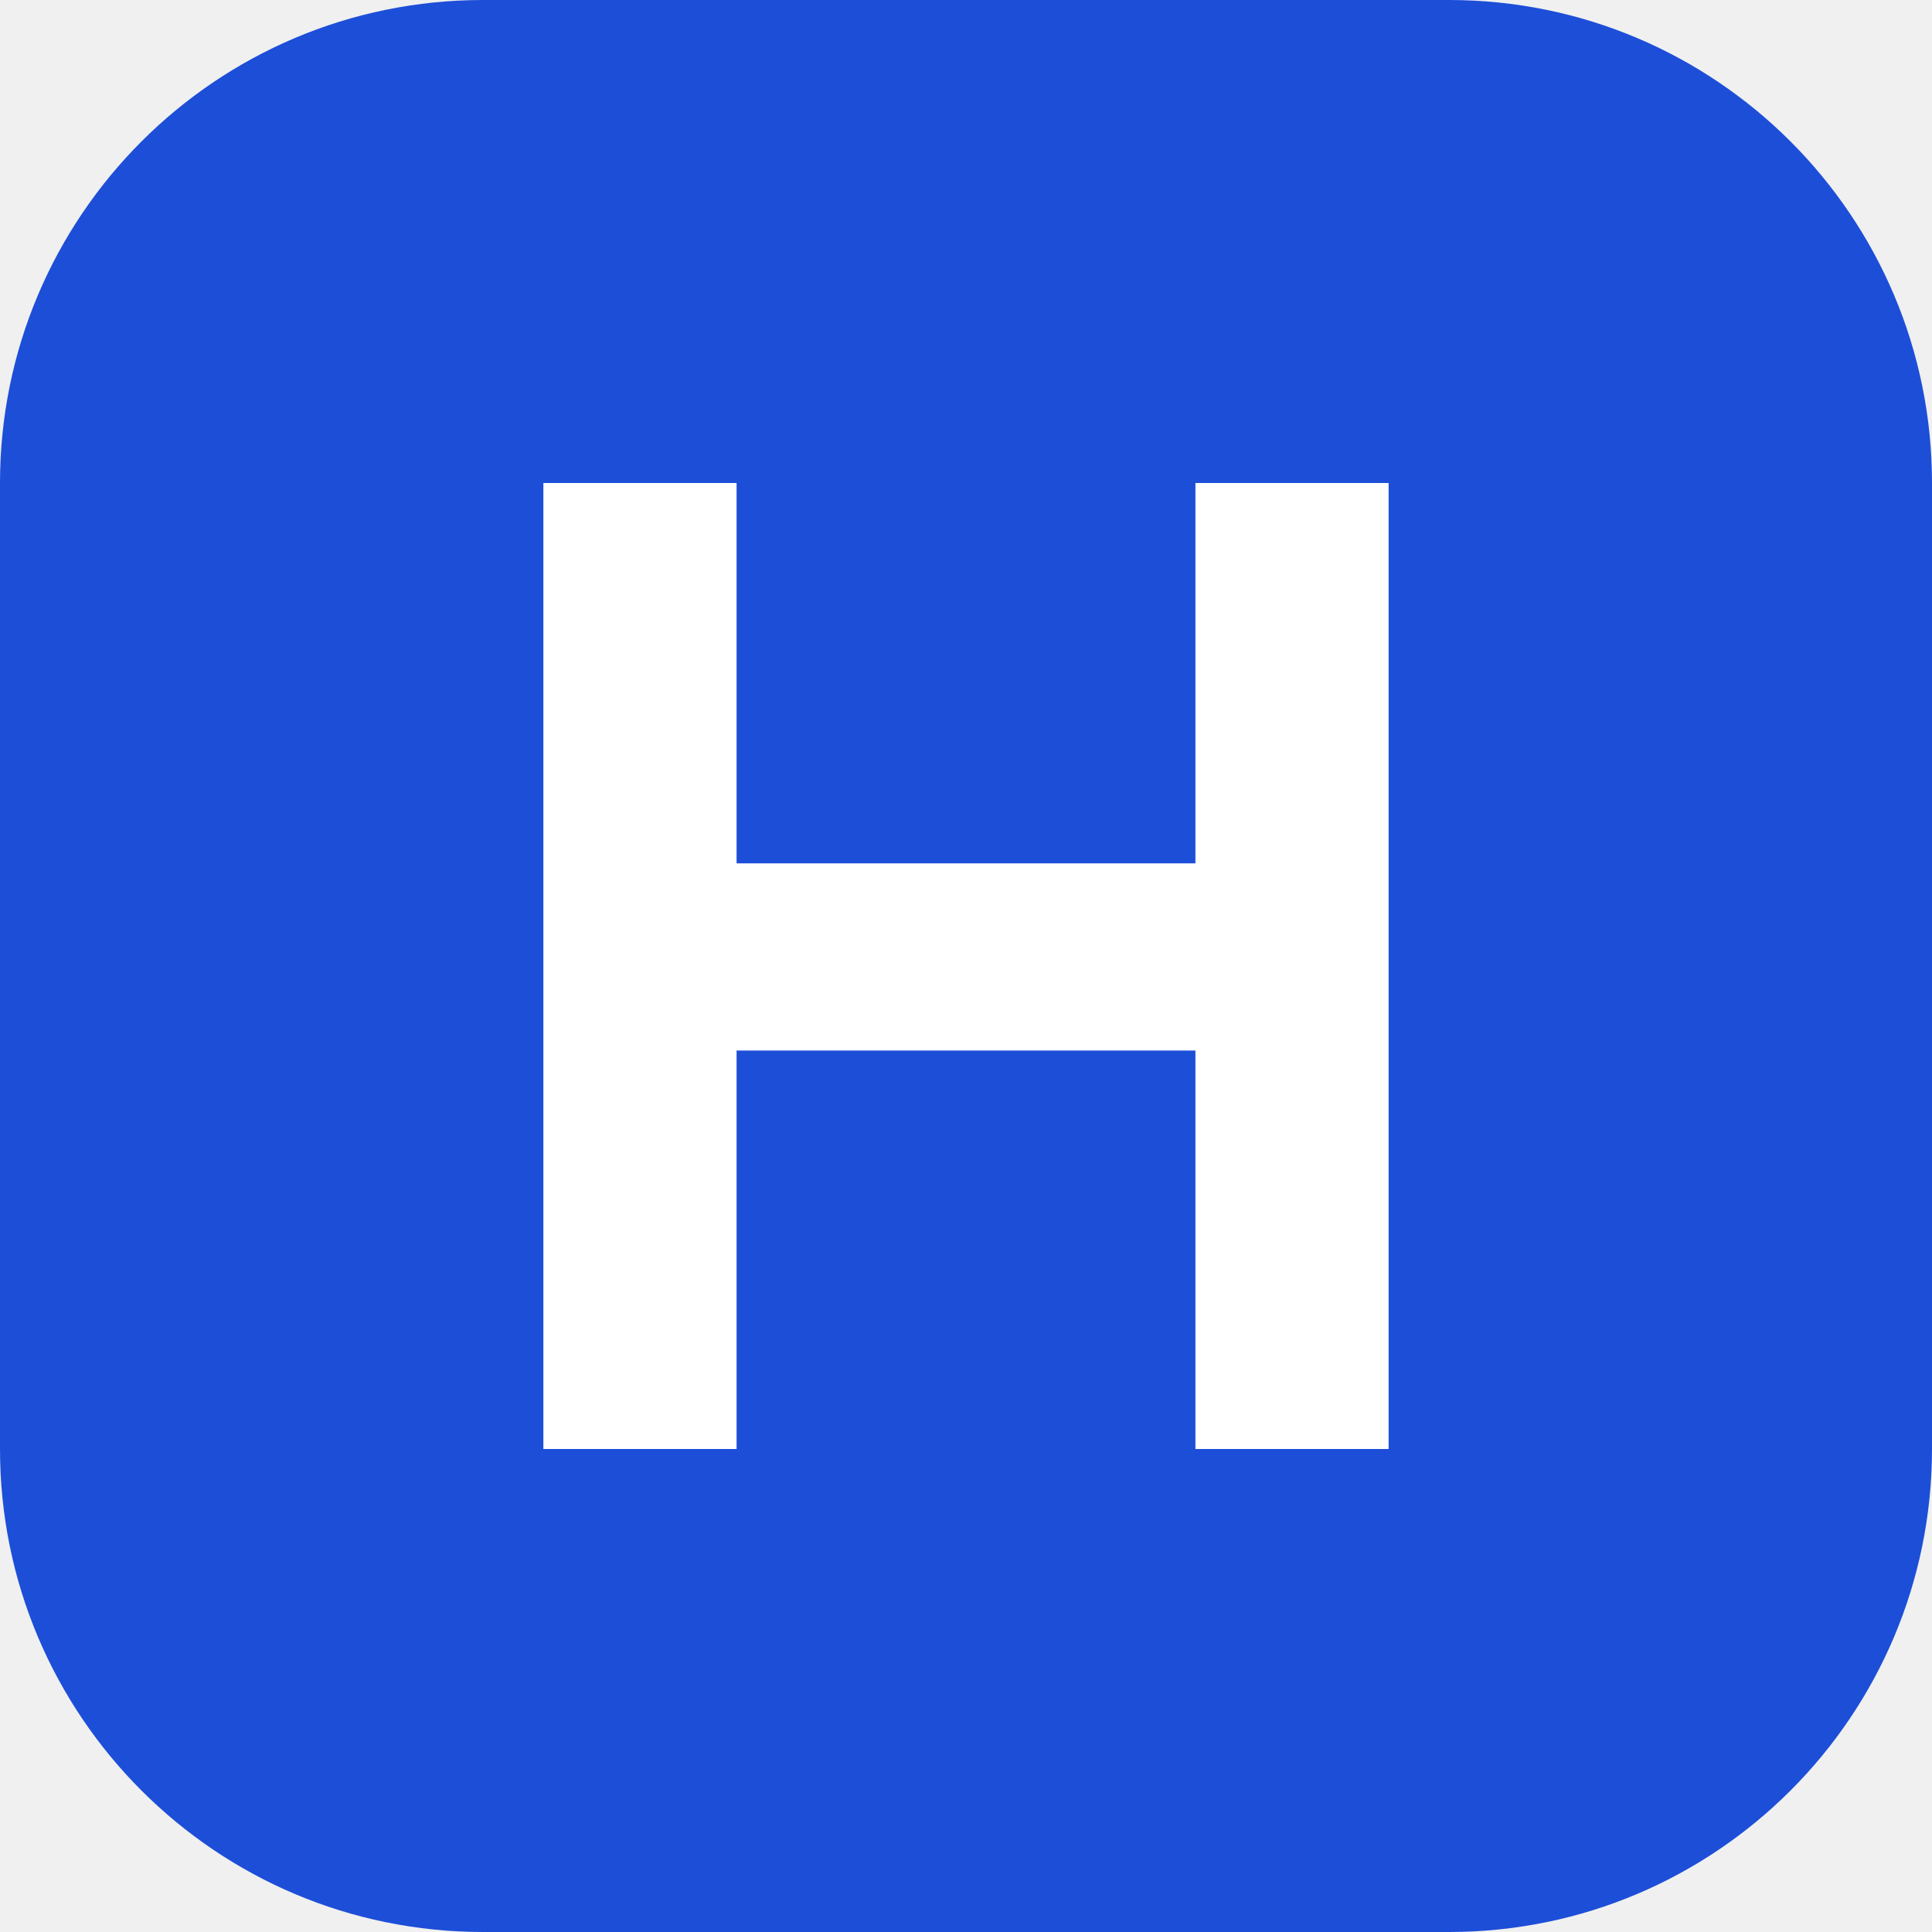
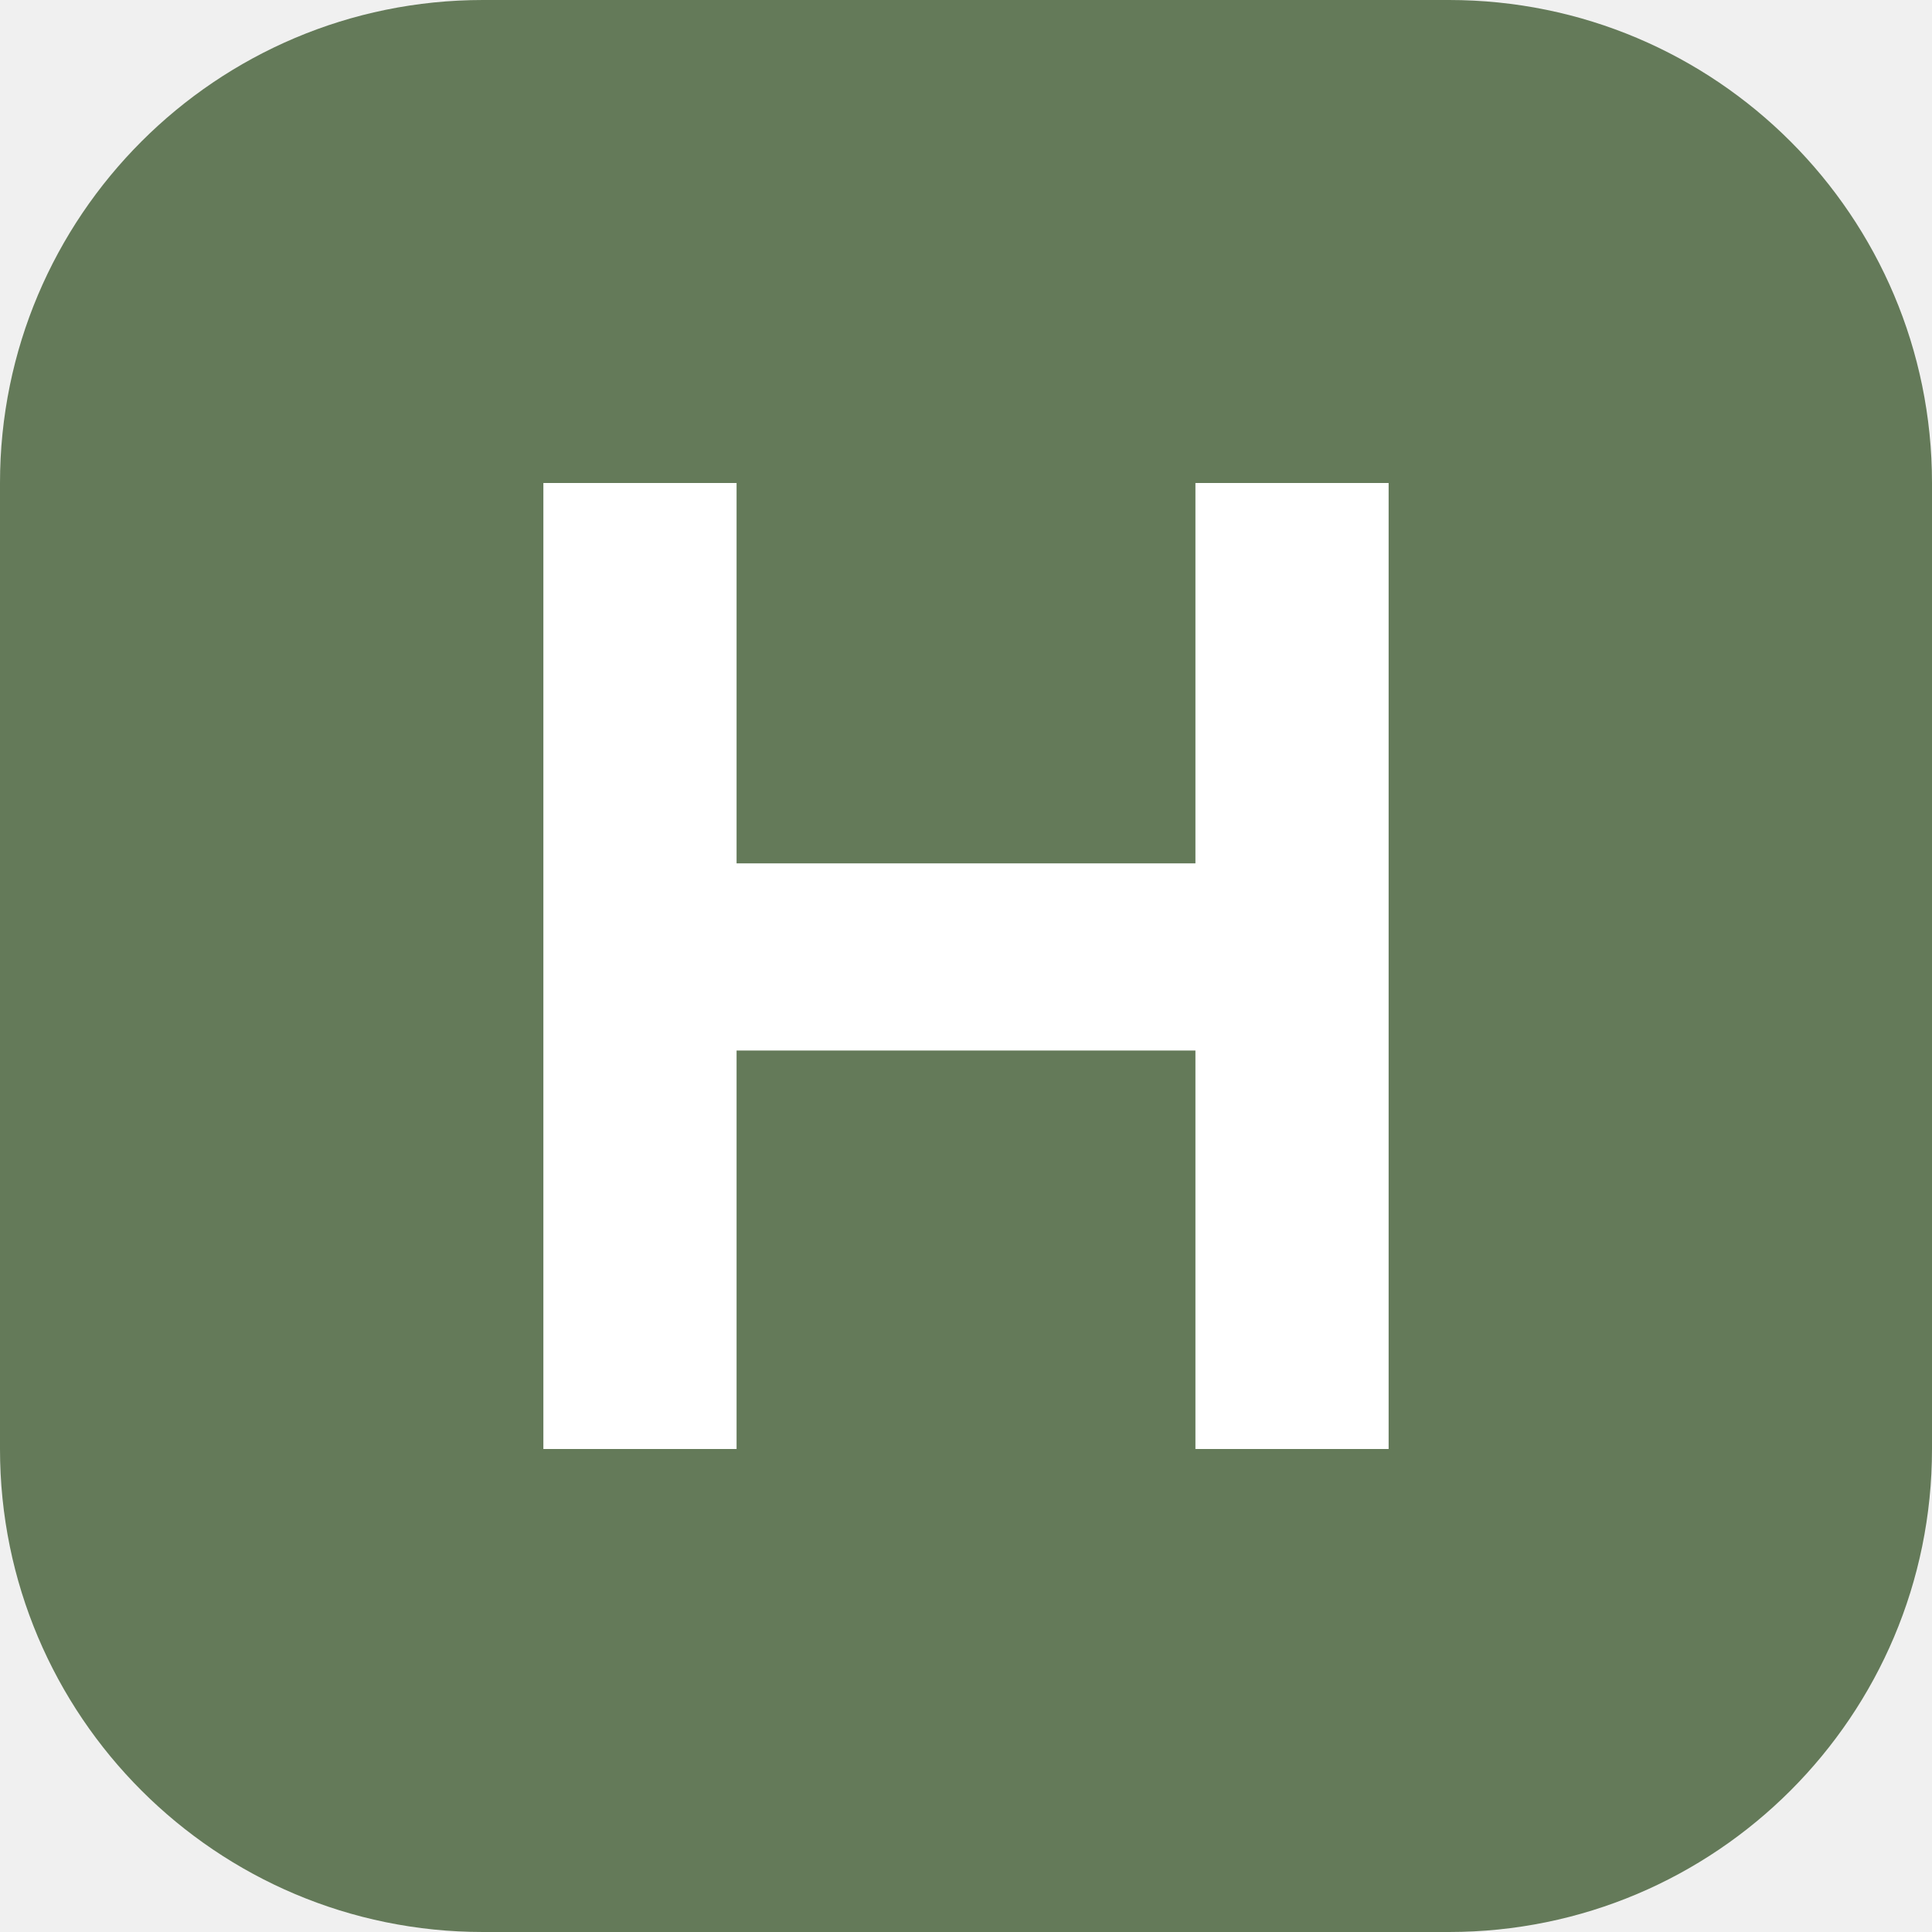
<svg xmlns="http://www.w3.org/2000/svg" width="32" height="32" viewBox="0 0 32 32">
-   <rect width="32" height="32" rx="8" fill="#1d4ed8" />
-   <path d="M9 24V8h3.2v6.3h7.6V8H23v16h-3.2v-6.6h-7.6V24z" fill="#fff" />
+   <rect width="32" height="32" rx="8" fill="#647a59" />
+   <path d="M9 24V8h3.2v6.3h7.6V8H23v16h-3.2v-6.6h-7.6V24z" fill="#ffffff" />
</svg>
